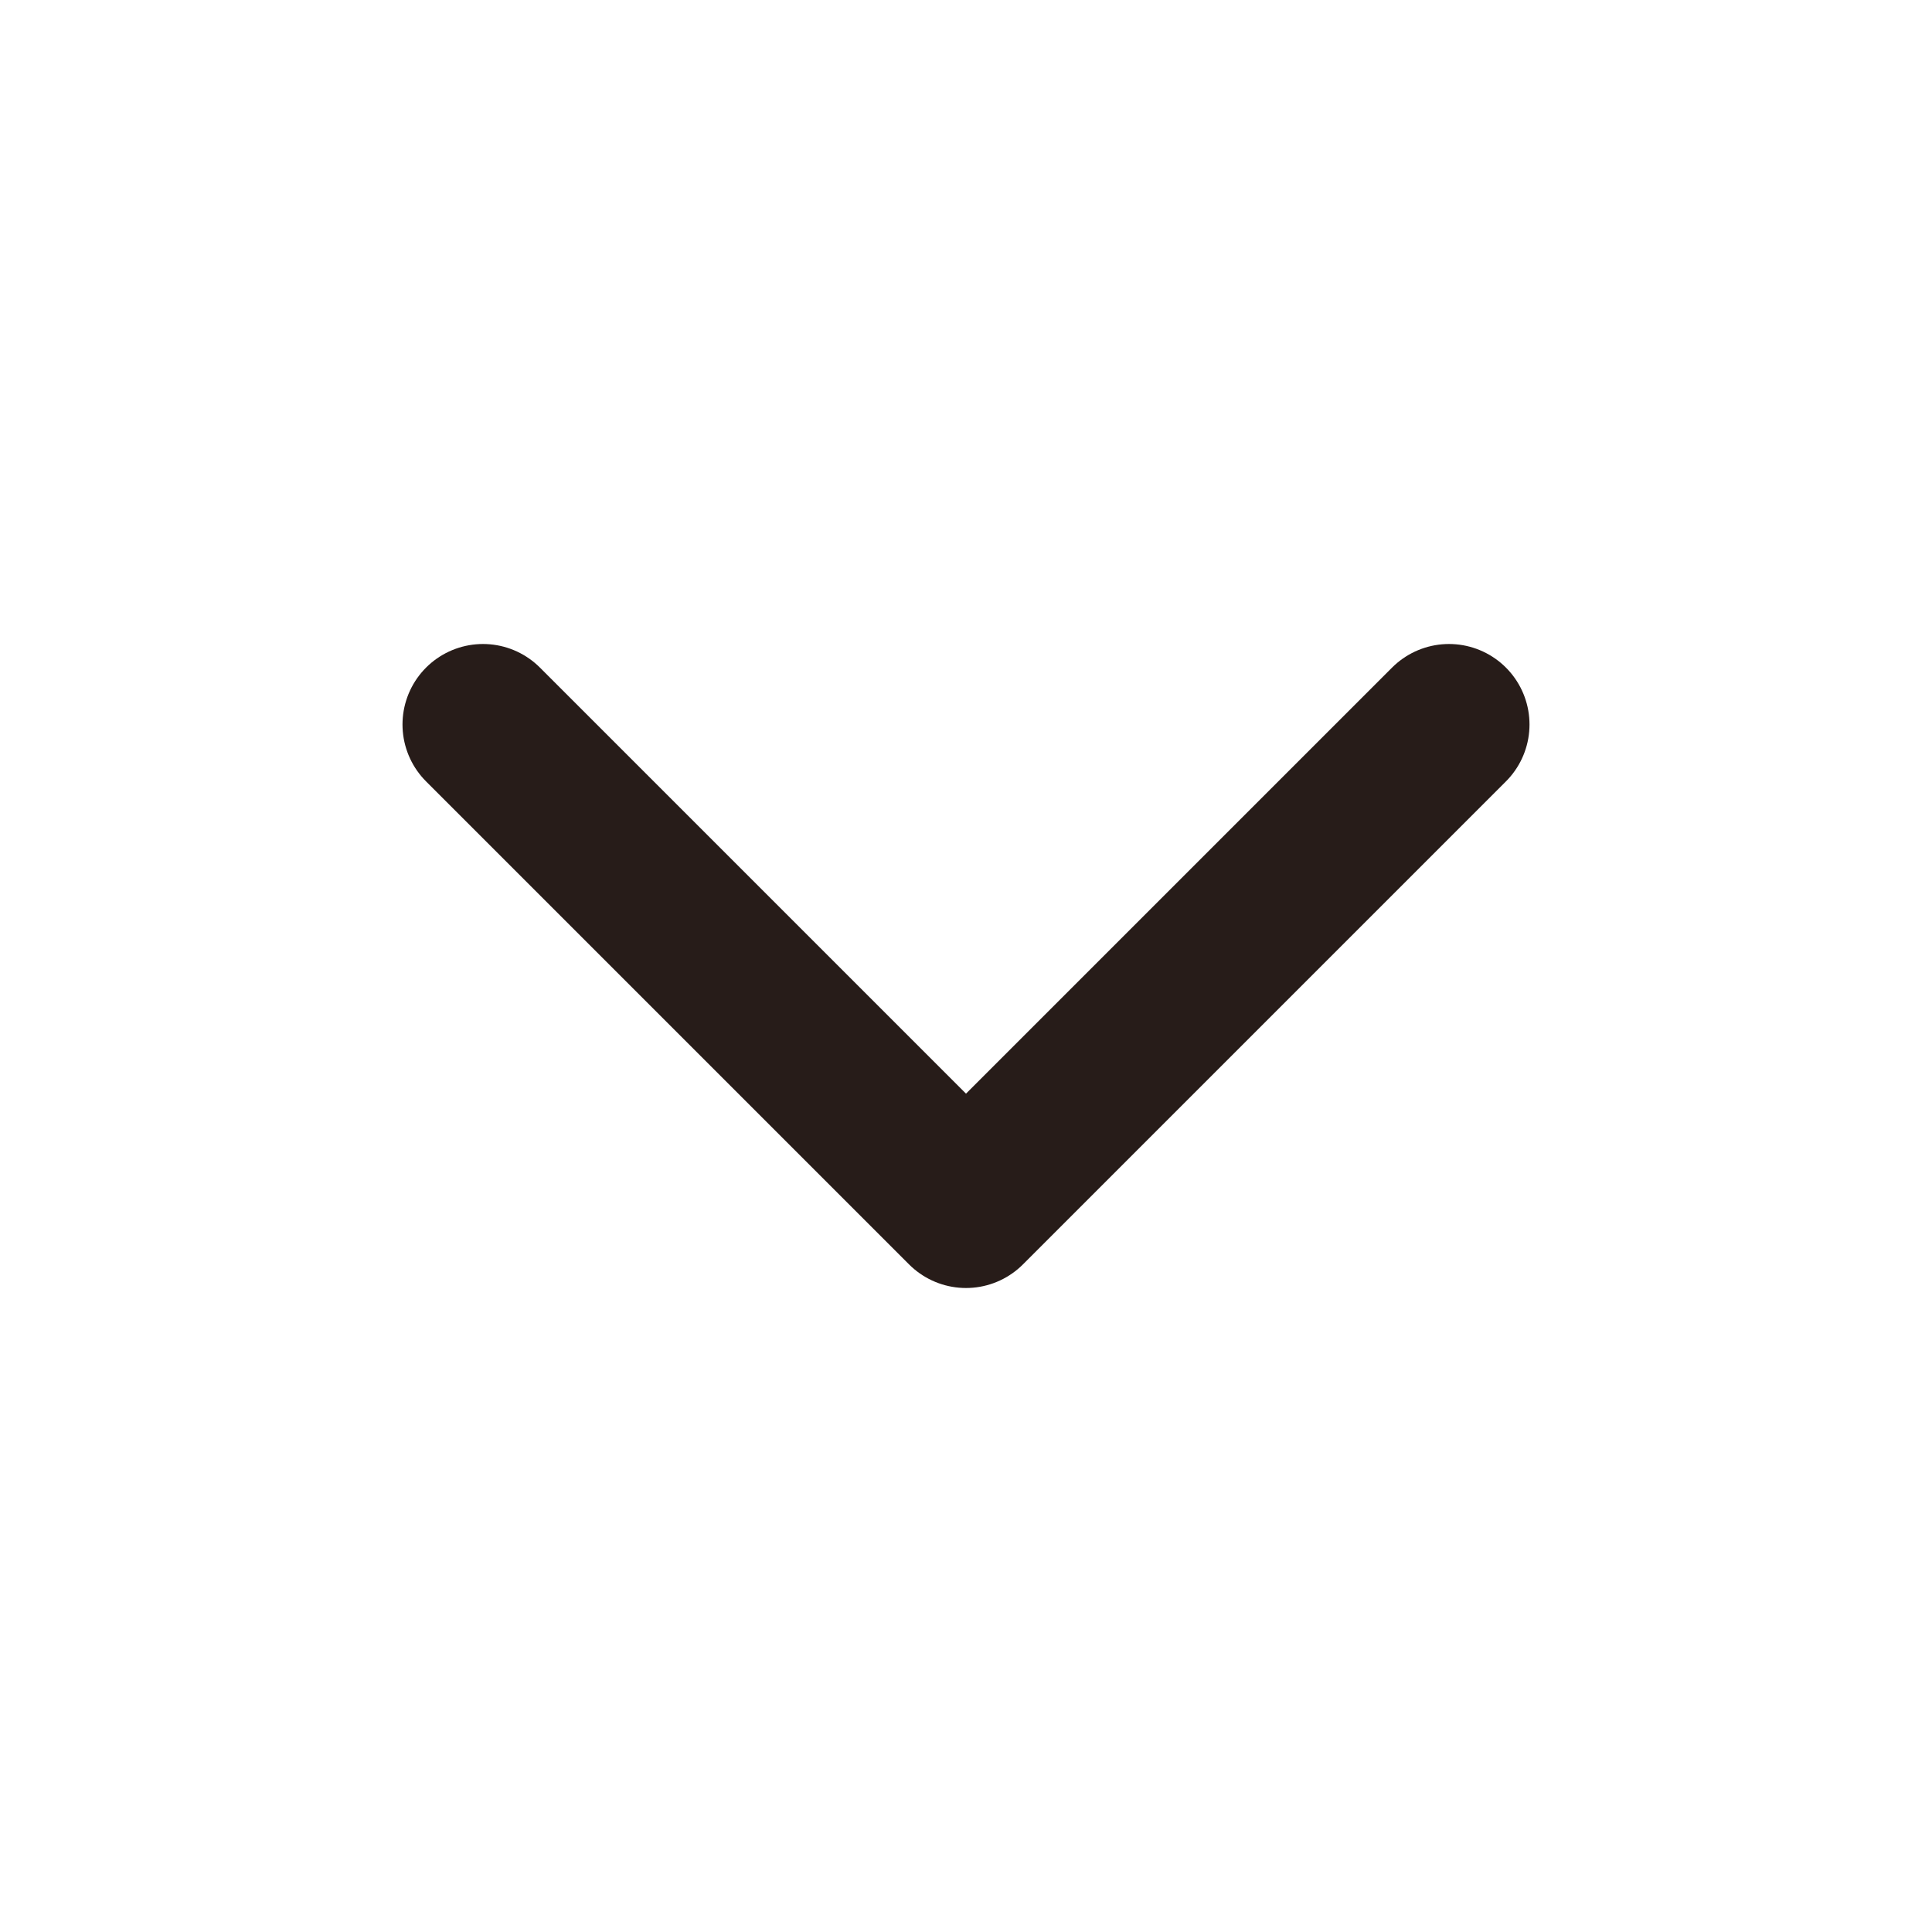
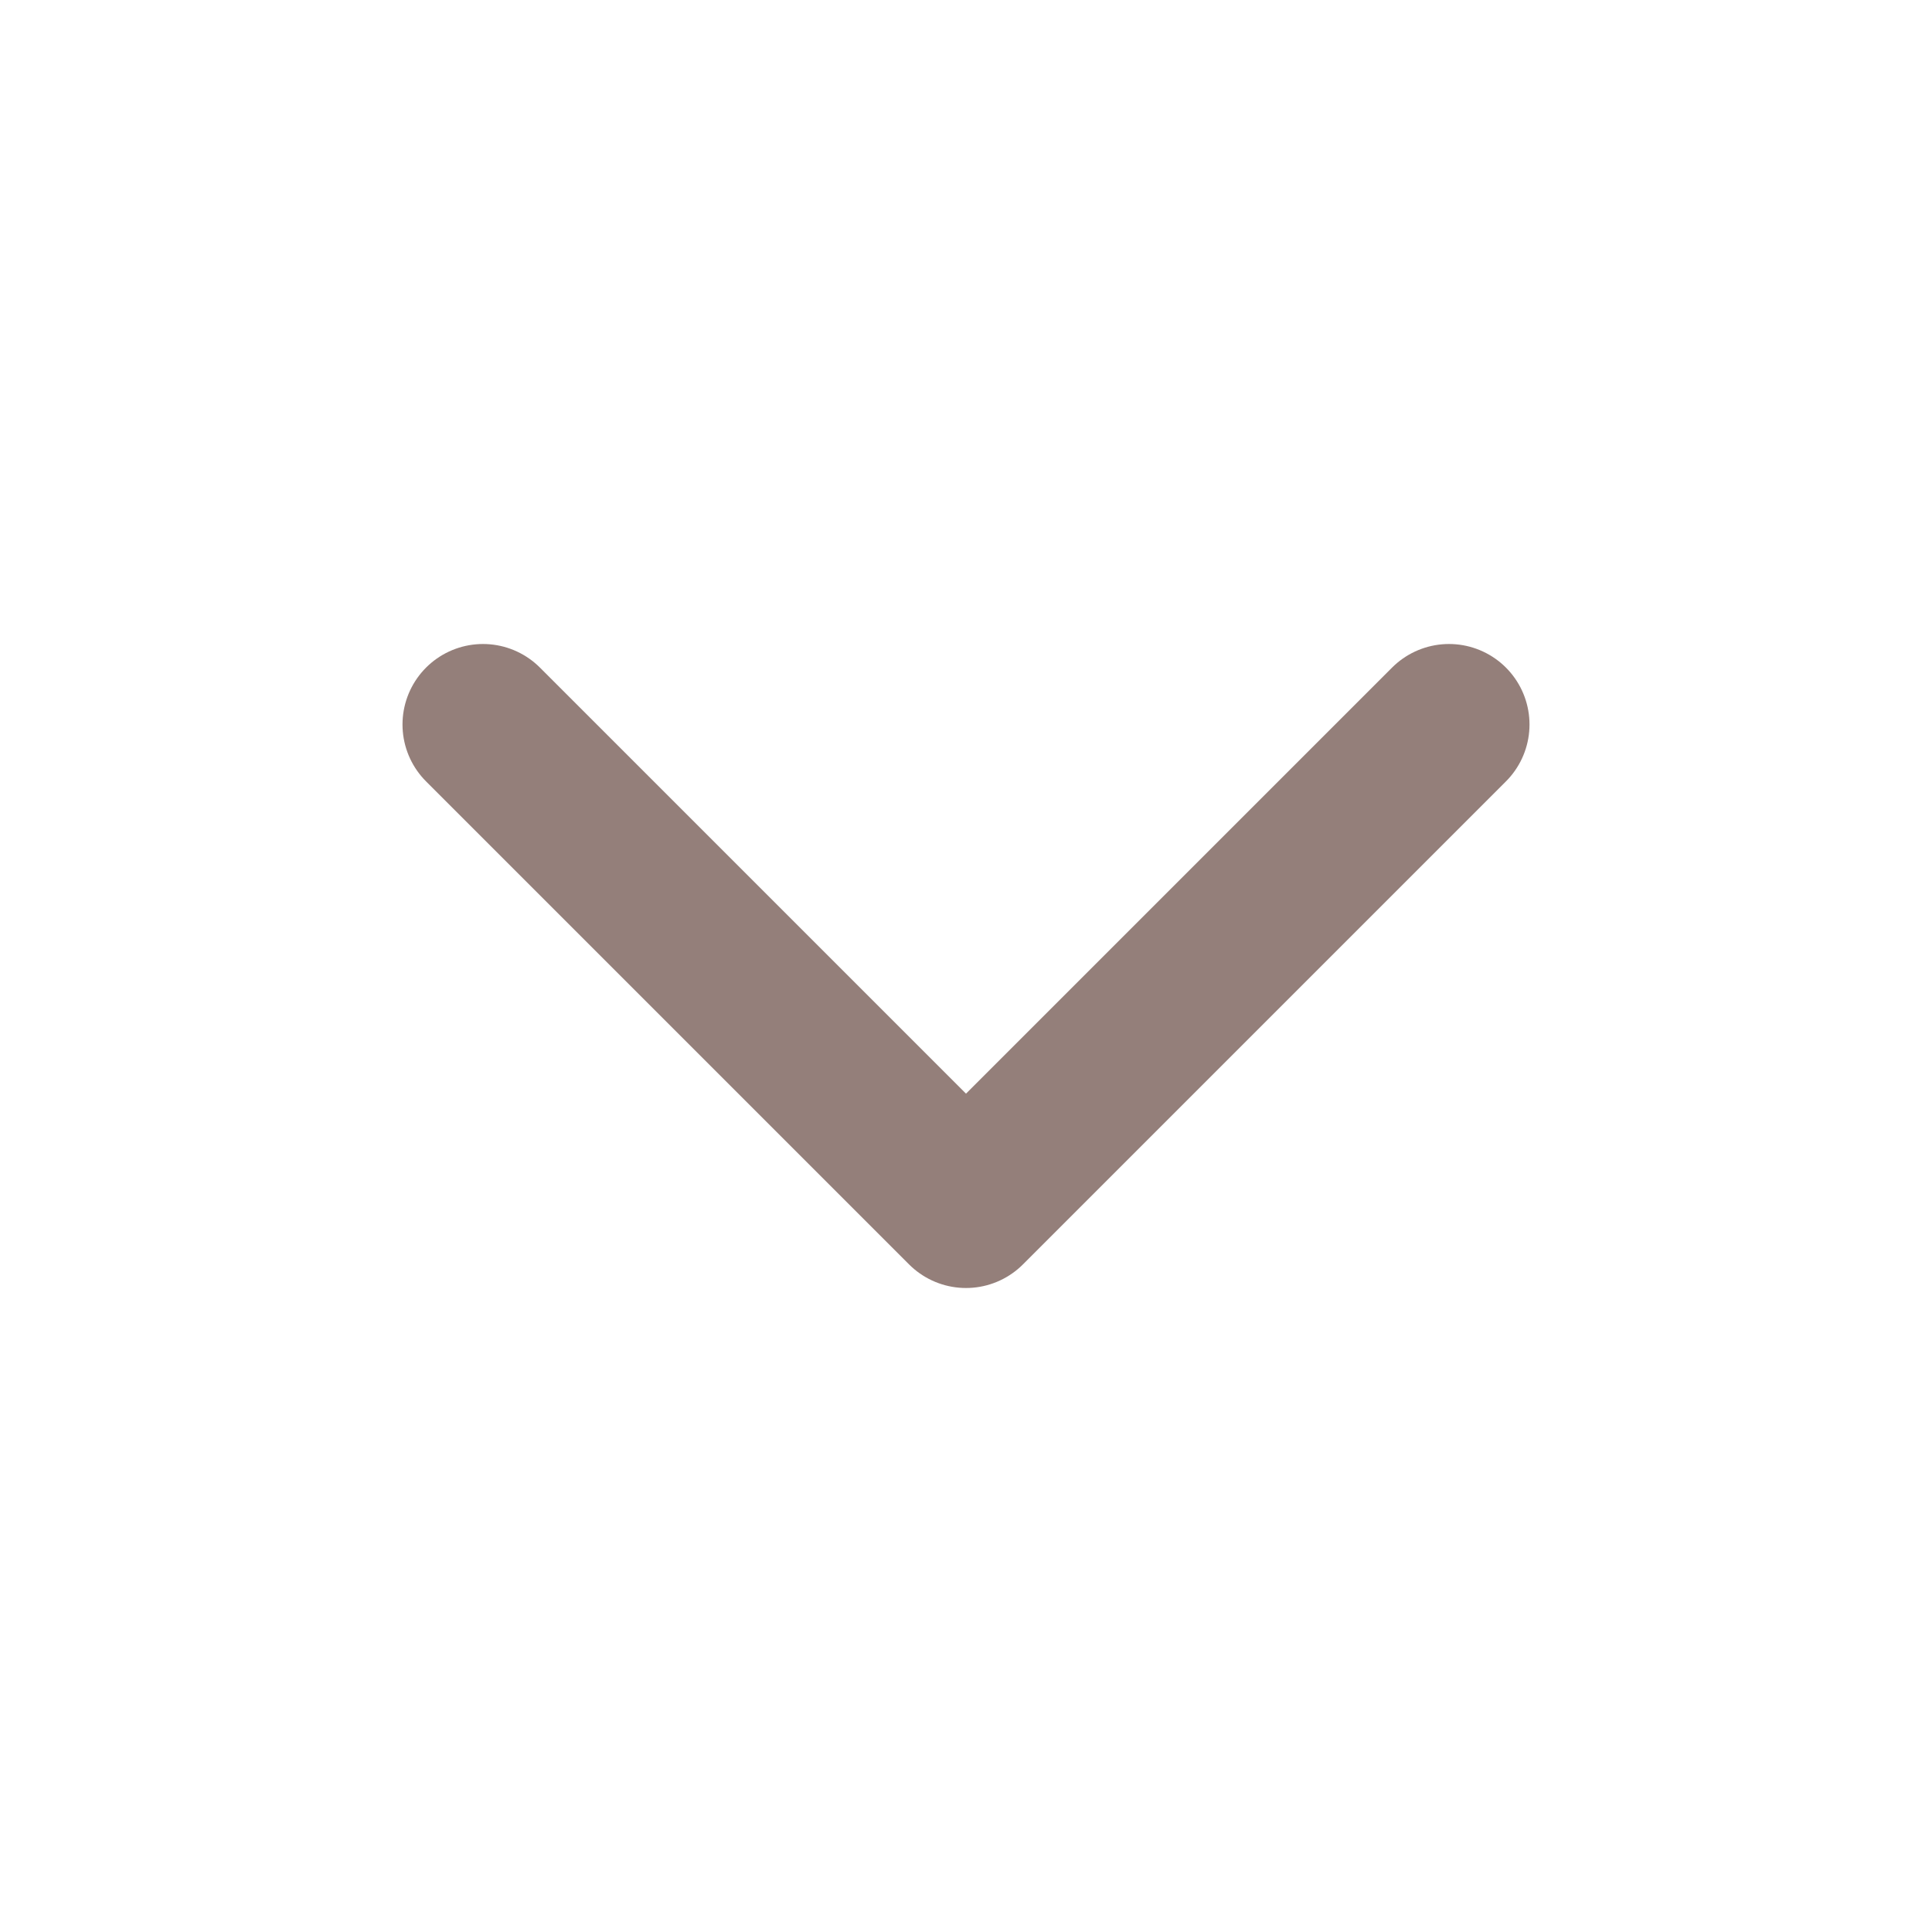
- <svg xmlns="http://www.w3.org/2000/svg" width="24" height="24" viewBox="0 0 24 24" fill="none" stroke="#271c19" stroke-width="2" stroke-linecap="round" stroke-linejoin="round" class="feather feather-chevron-down">
+ <svg xmlns="http://www.w3.org/2000/svg" width="24" height="24" viewBox="0 0 24 24" fill="none" stroke="#947f7a" stroke-width="2" stroke-linecap="round" stroke-linejoin="round" class="feather feather-chevron-down">
  <polyline points="6 9 12 15 18 9" />
</svg>
